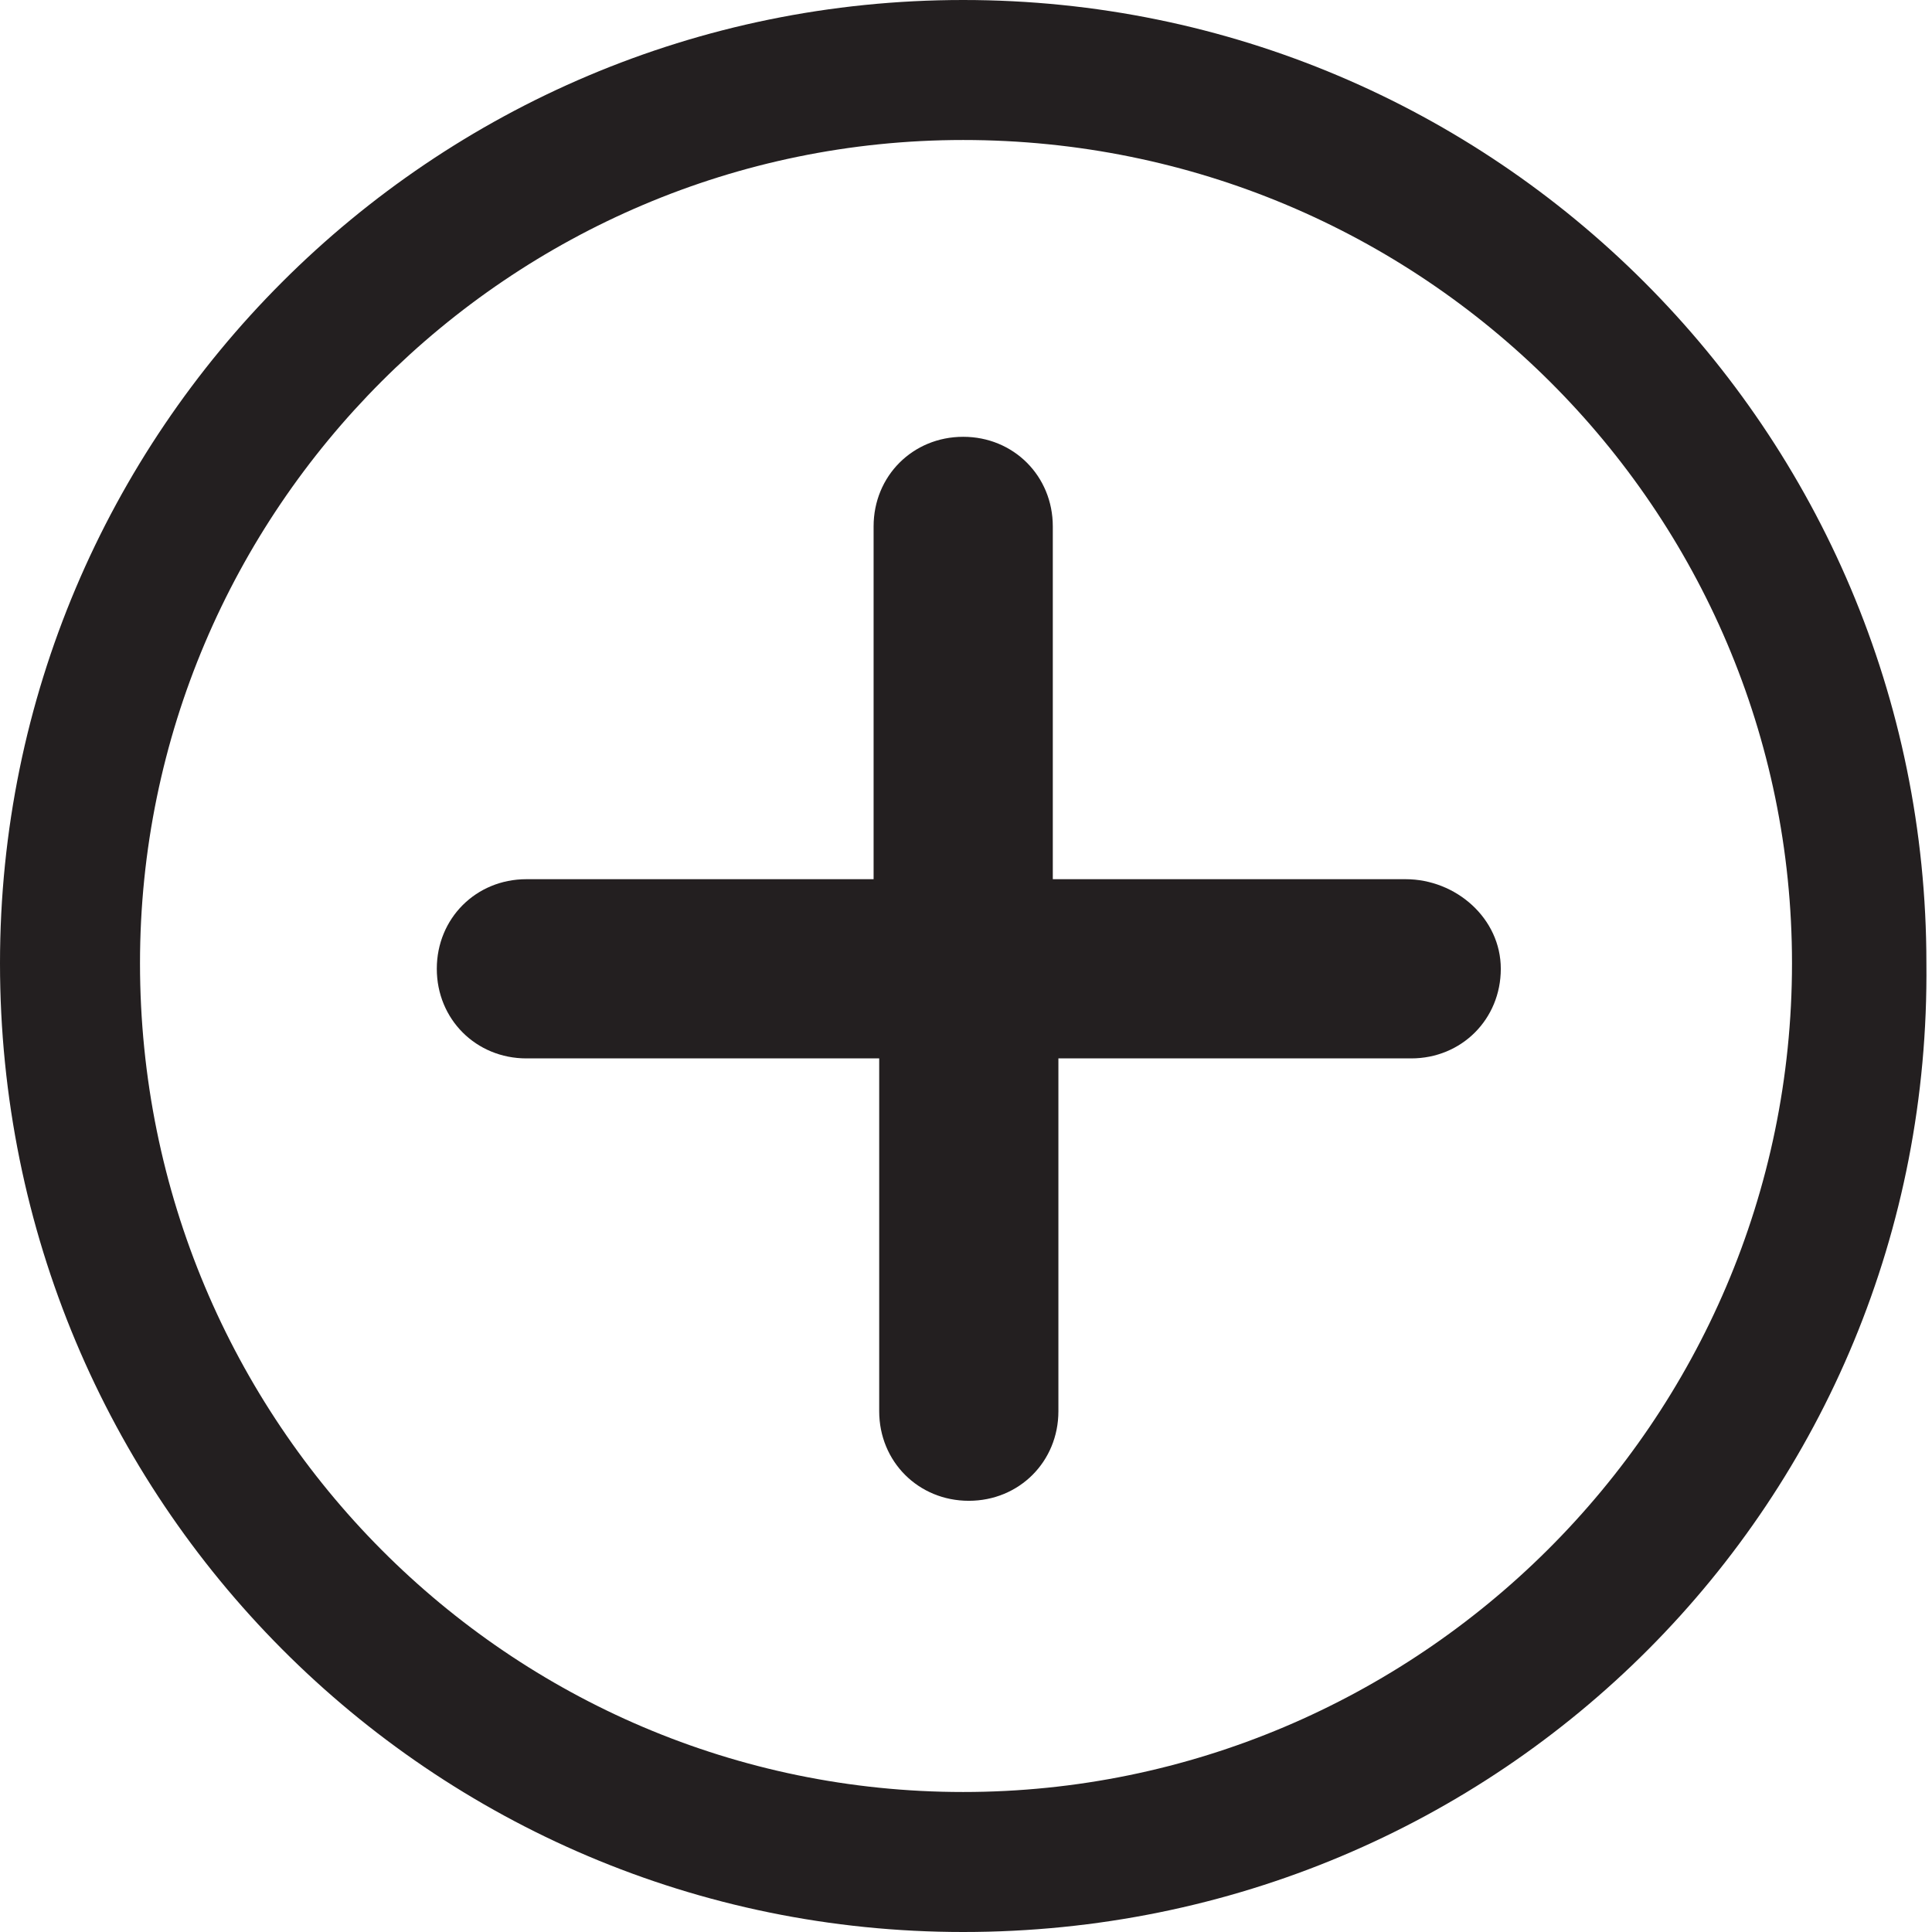
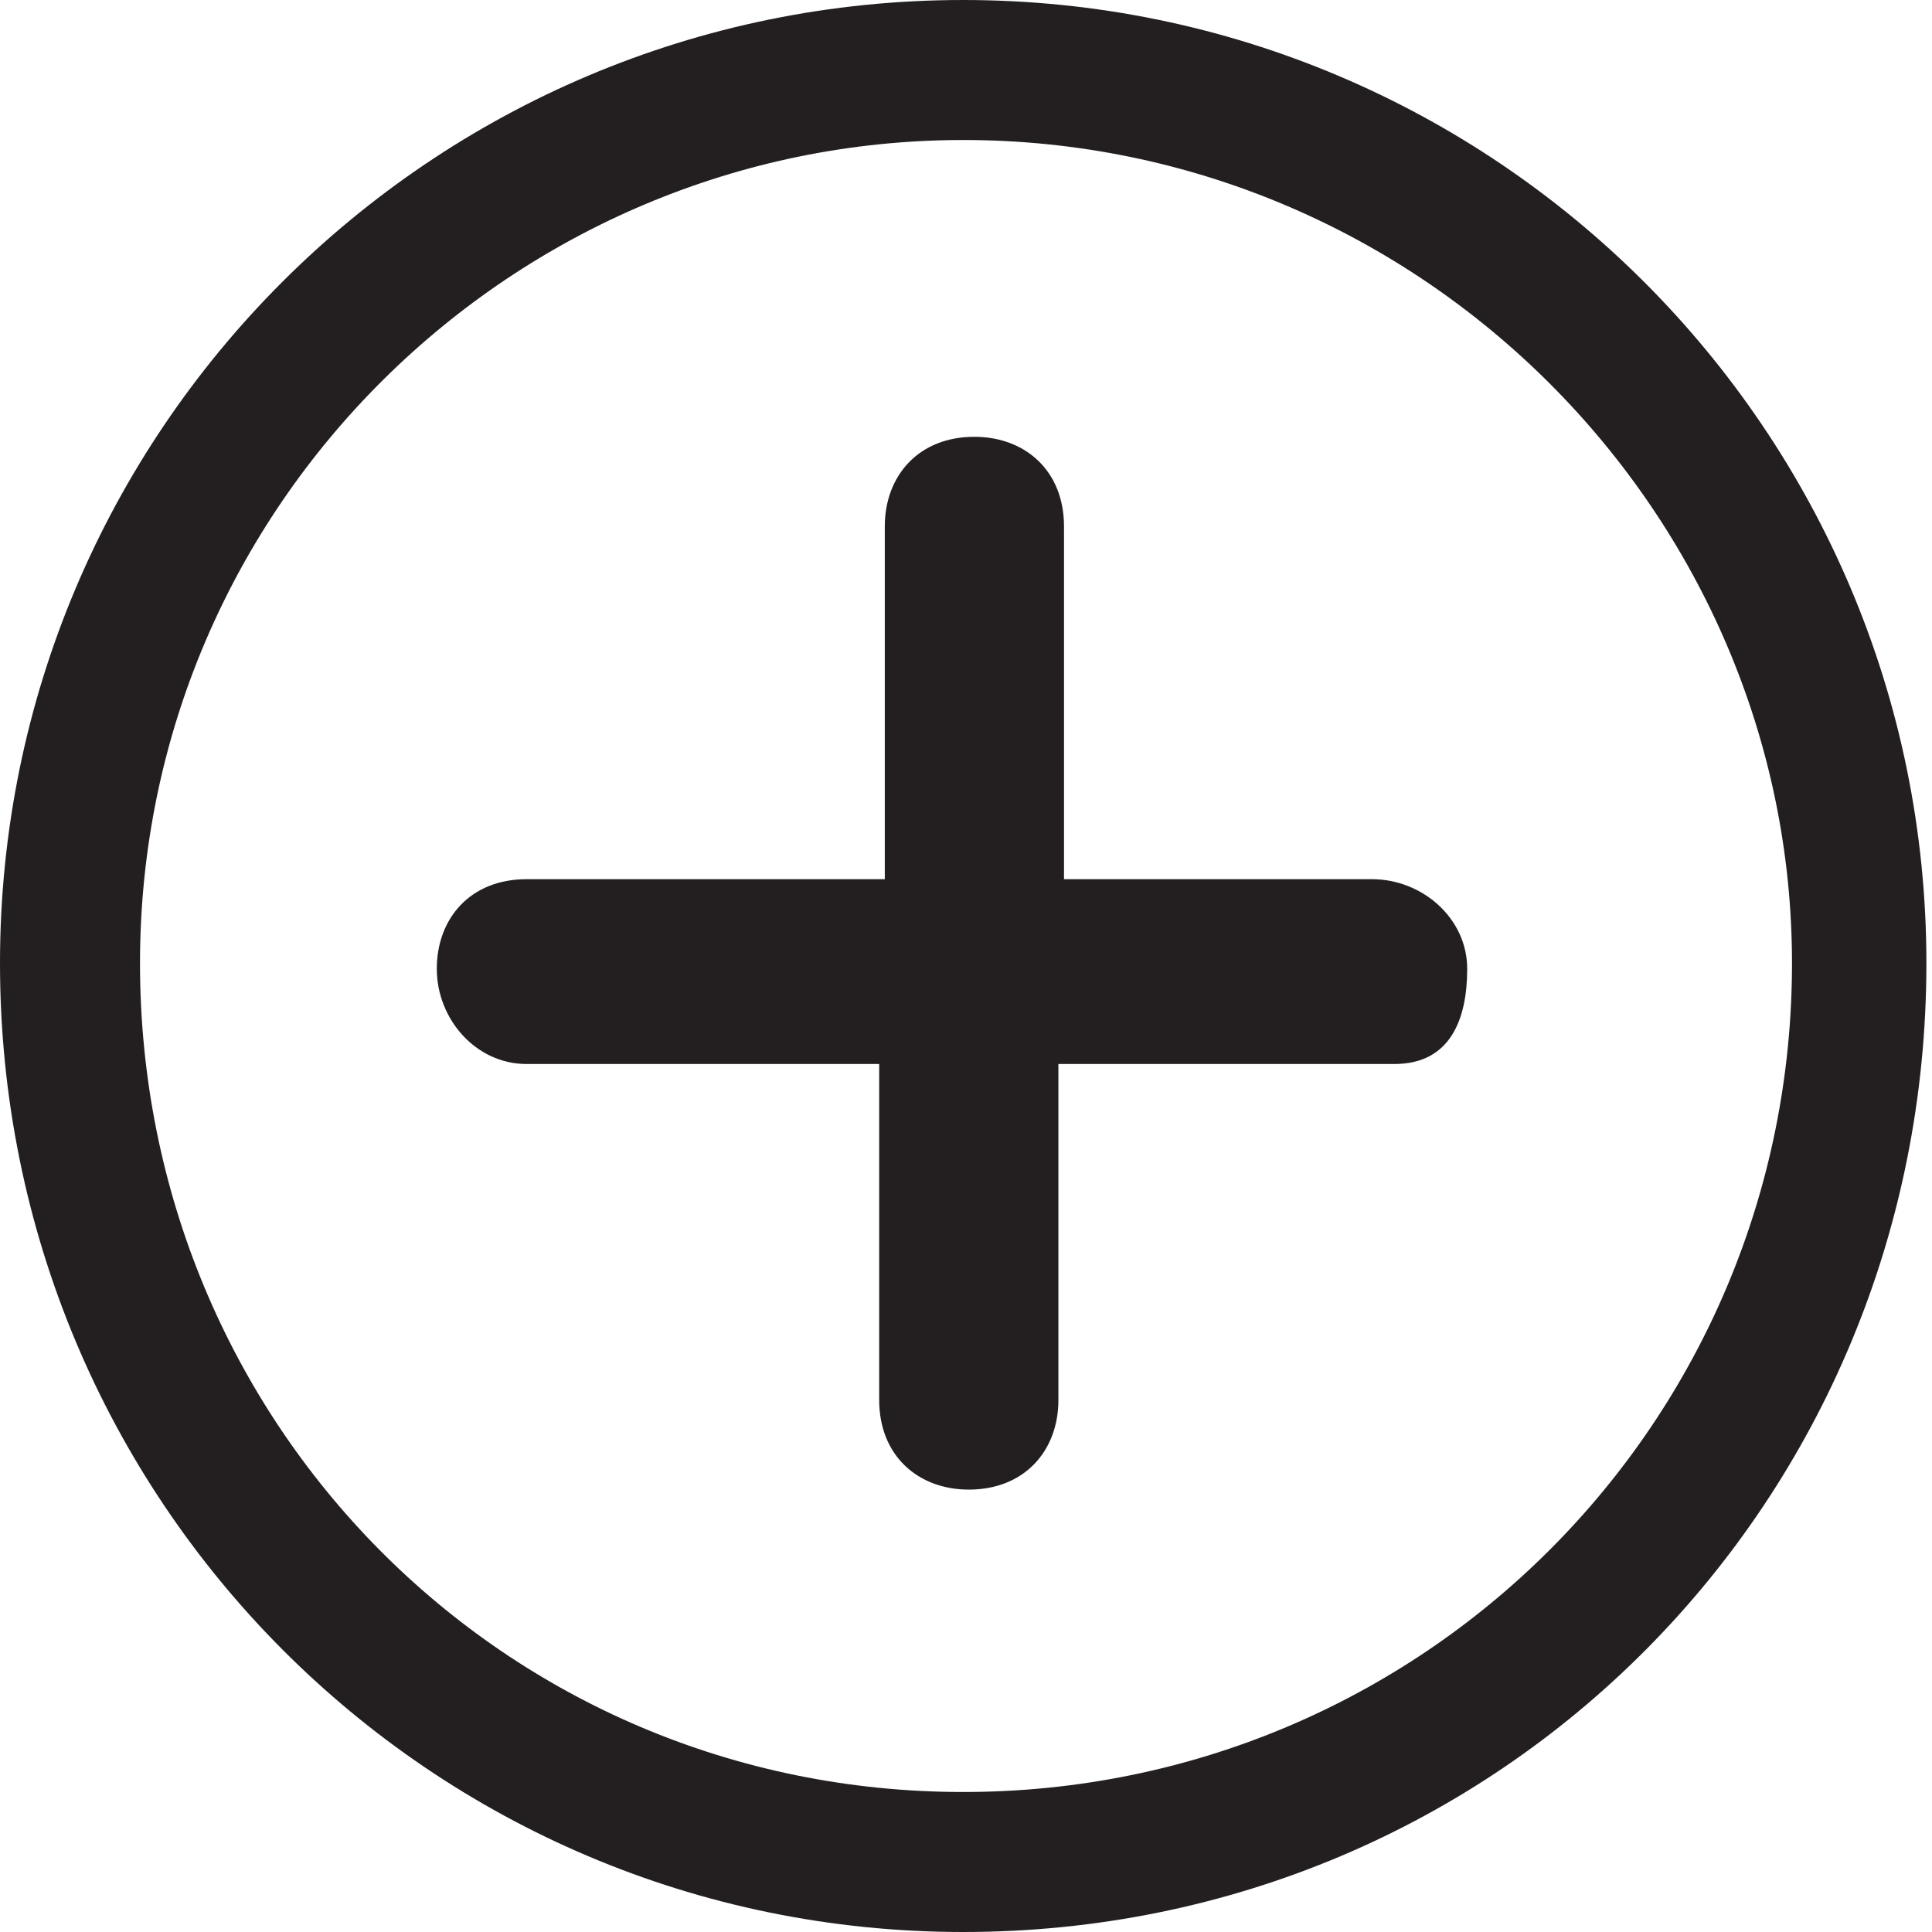
- <svg xmlns="http://www.w3.org/2000/svg" version="1.1" id="Layer_1" x="0px" y="0px" viewBox="0 0 34.5 34.5" enable-background="new 0 0 34.5 34.5" xml:space="preserve">
-   <g>
-     <path fill="#231F20" d="M17.2,34.5C7.7,34.5,0,26.8,0,17.2C0,7.7,7.7,0,17.2,0s17.2,7.7,17.2,17.2C34.5,26.8,26.8,34.5,17.2,34.5z M17.2,2.5C9.1,2.5,2.5,9.1,2.5,17.2C2.5,25.4,9.1,32,17.2,32S32,25.4,32,17.2C32,9.1,25.4,2.5,17.2,2.5z" />
-     <path fill="#231F20" d="M25.1,15.7h-6.3V9.4c0-0.9-0.7-1.6-1.6-1.6c-0.9,0-1.6,0.7-1.6,1.6v6.3H9.4c-0.9,0-1.6,0.7-1.6,1.6 s0.7,1.6,1.6,1.6h6.3v6.3c0,0.9,0.7,1.6,1.6,1.6c0.9,0,1.6-0.7,1.6-1.6v-6.3h6.3c0.9,0,1.6-0.7,1.6-1.6S26,15.7,25.1,15.7z" />
+ <svg xmlns="http://www.w3.org/2000/svg" viewBox="0 0 34.5 34.5">
+   <g fill="#231F20">
+     <path d="M17.2 34.5C7.7 34.5 0 26.8 0 17.2 0 7.7 7.7 0 17.2 0s17.2 7.7 17.2 17.2c0 9.6-7.6 17.3-17.2 17.3zm0-32C9.2 2.5 2.5 9 2.5 17.2S9 32 17.2 32 32 25.4 32 17.2c0-8-6.6-14.7-14.8-14.7z" />
+     <path d="M25 15.7h-6V9.4c0-1-.7-1.6-1.6-1.6-1 0-1.6.7-1.6 1.6v6.3H9.4c-1 0-1.6.7-1.6 1.6S8.5 19 9.4 19h6.3v6c0 1 .7 1.6 1.6 1.6 1 0 1.6-.7 1.6-1.6v-6h6c1 0 1.3-.8 1.3-1.7s-.8-1.6-1.7-1.6z" />
  </g>
</svg>
